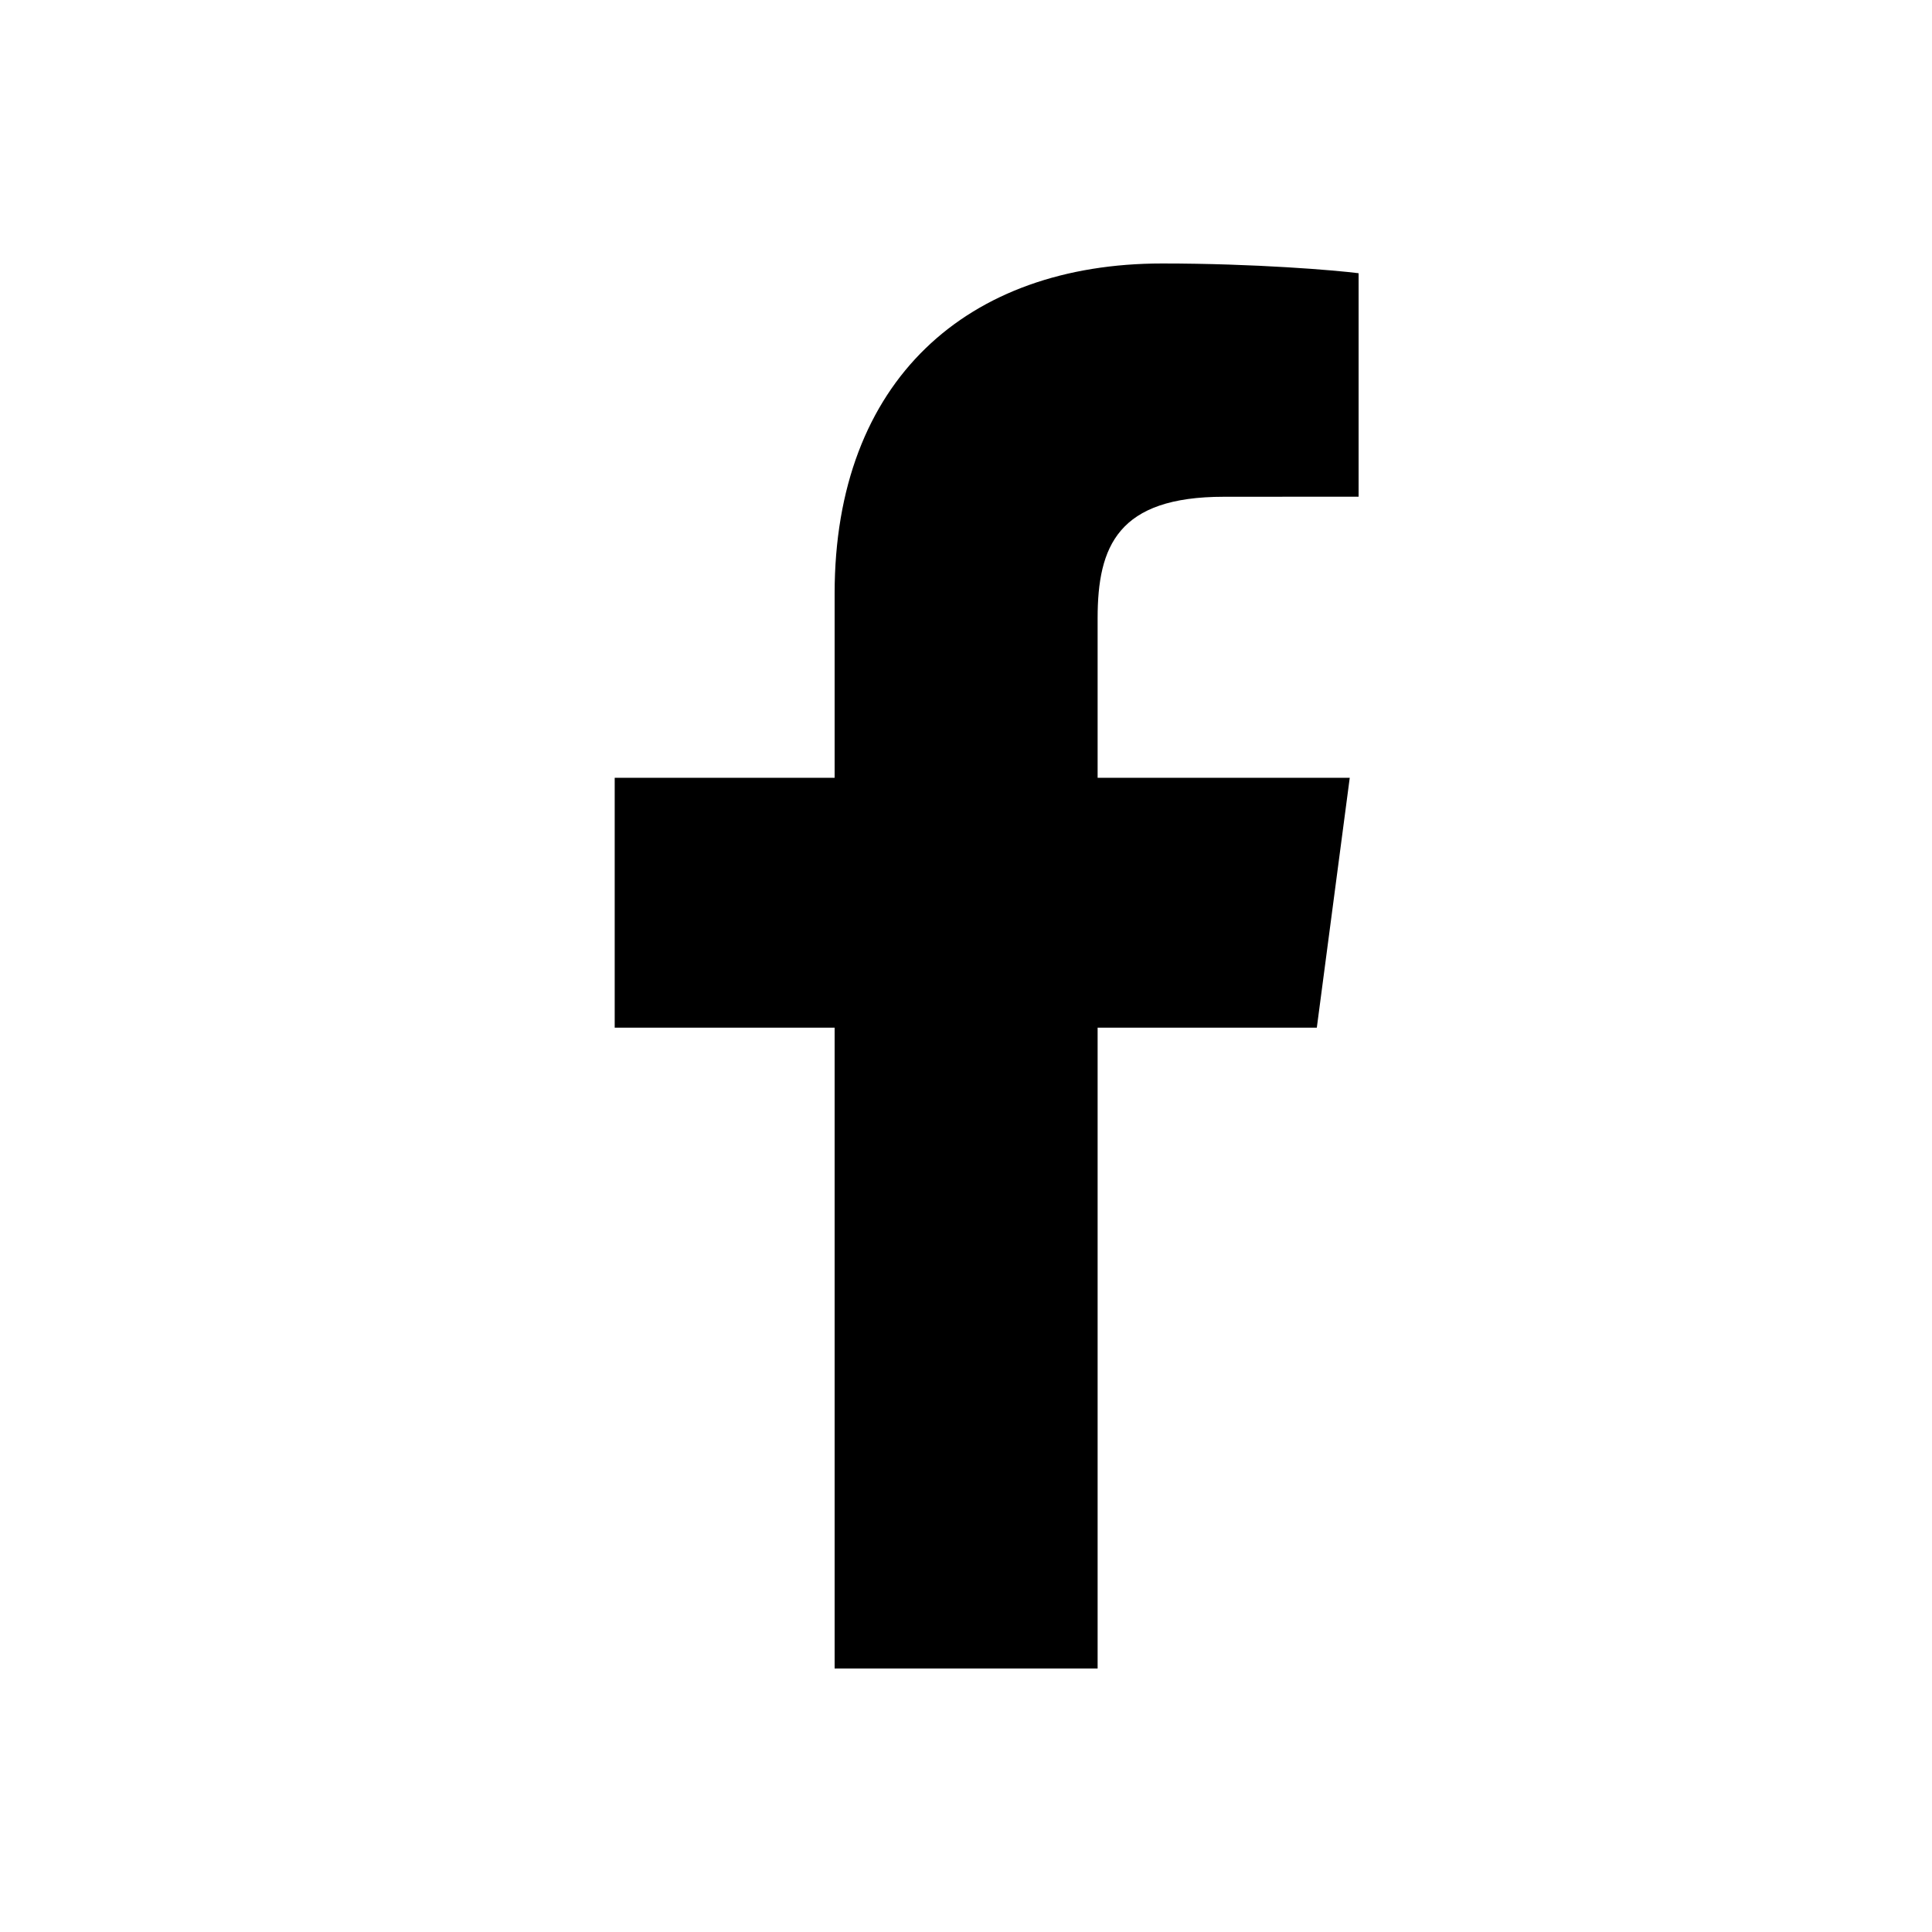
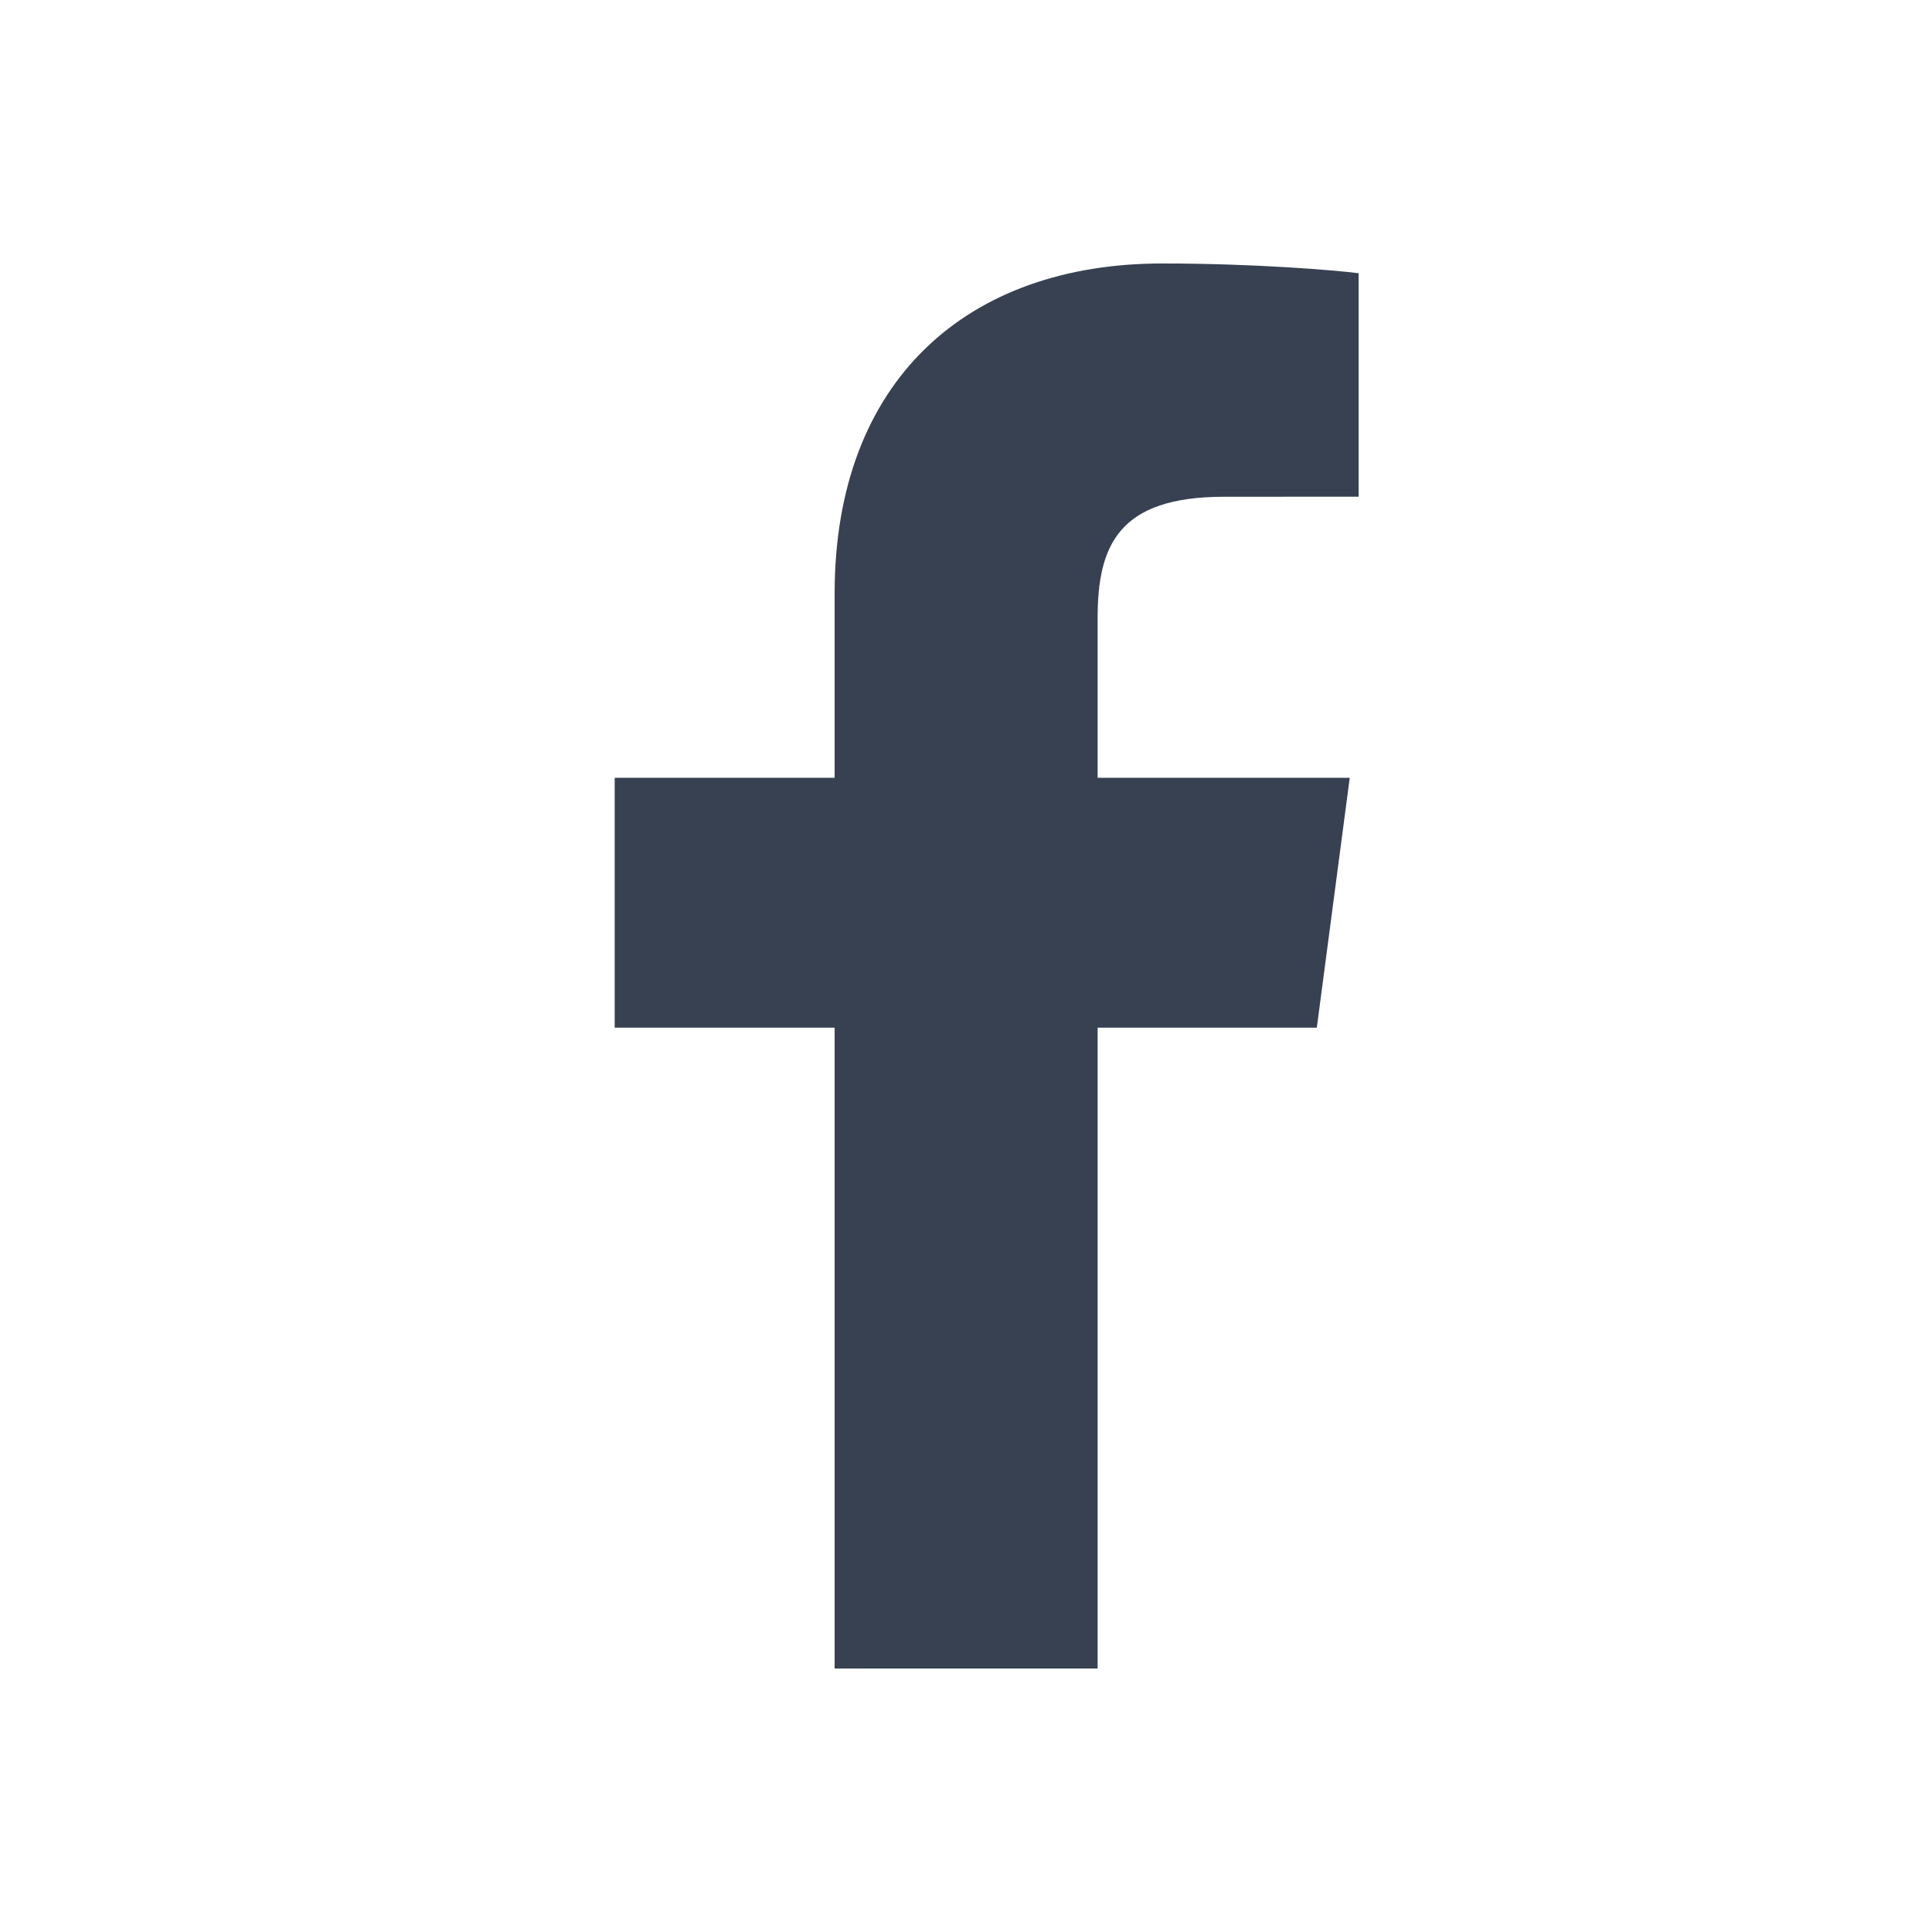
<svg xmlns="http://www.w3.org/2000/svg" width="30" height="30" viewBox="0 0 24 24" fill="none">
-   <path fill-rule="evenodd" clip-rule="evenodd" d="M13.635 20.727V12.766H16.358L16.767 9.662H13.635V7.681C13.635 6.783 13.888 6.171 15.203 6.171L16.877 6.17V3.394C16.587 3.357 15.594 3.273 14.437 3.273C12.022 3.273 10.368 4.719 10.368 7.374V9.662H7.636V12.766H10.368V20.727H13.635Z" fill="currentColor" />
+   <path fill-rule="evenodd" clip-rule="evenodd" d="M13.635 20.727V12.766H16.358L16.767 9.662H13.635V7.681C13.635 6.783 13.888 6.171 15.203 6.171L16.877 6.17V3.394C16.587 3.357 15.594 3.273 14.437 3.273C12.022 3.273 10.368 4.719 10.368 7.374V9.662H7.636V12.766H10.368V20.727H13.635Z" fill="#374151" />
  <mask id="mask0_3320_6483" style="mask-type: luminance" maskUnits="userSpaceOnUse" x="7" y="3" width="10" height="18">
    <path fill-rule="evenodd" clip-rule="evenodd" d="M13.635 20.727V12.766H16.358L16.767 9.662H13.635V7.681C13.635 6.783 13.888 6.171 15.203 6.171L16.877 6.17V3.394C16.587 3.357 15.594 3.273 14.437 3.273C12.022 3.273 10.368 4.719 10.368 7.374V9.662H7.636V12.766H10.368V20.727H13.635Z" fill="black" />
  </mask>
  <g mask="url(#mask0_3320_6483)" />
</svg>
